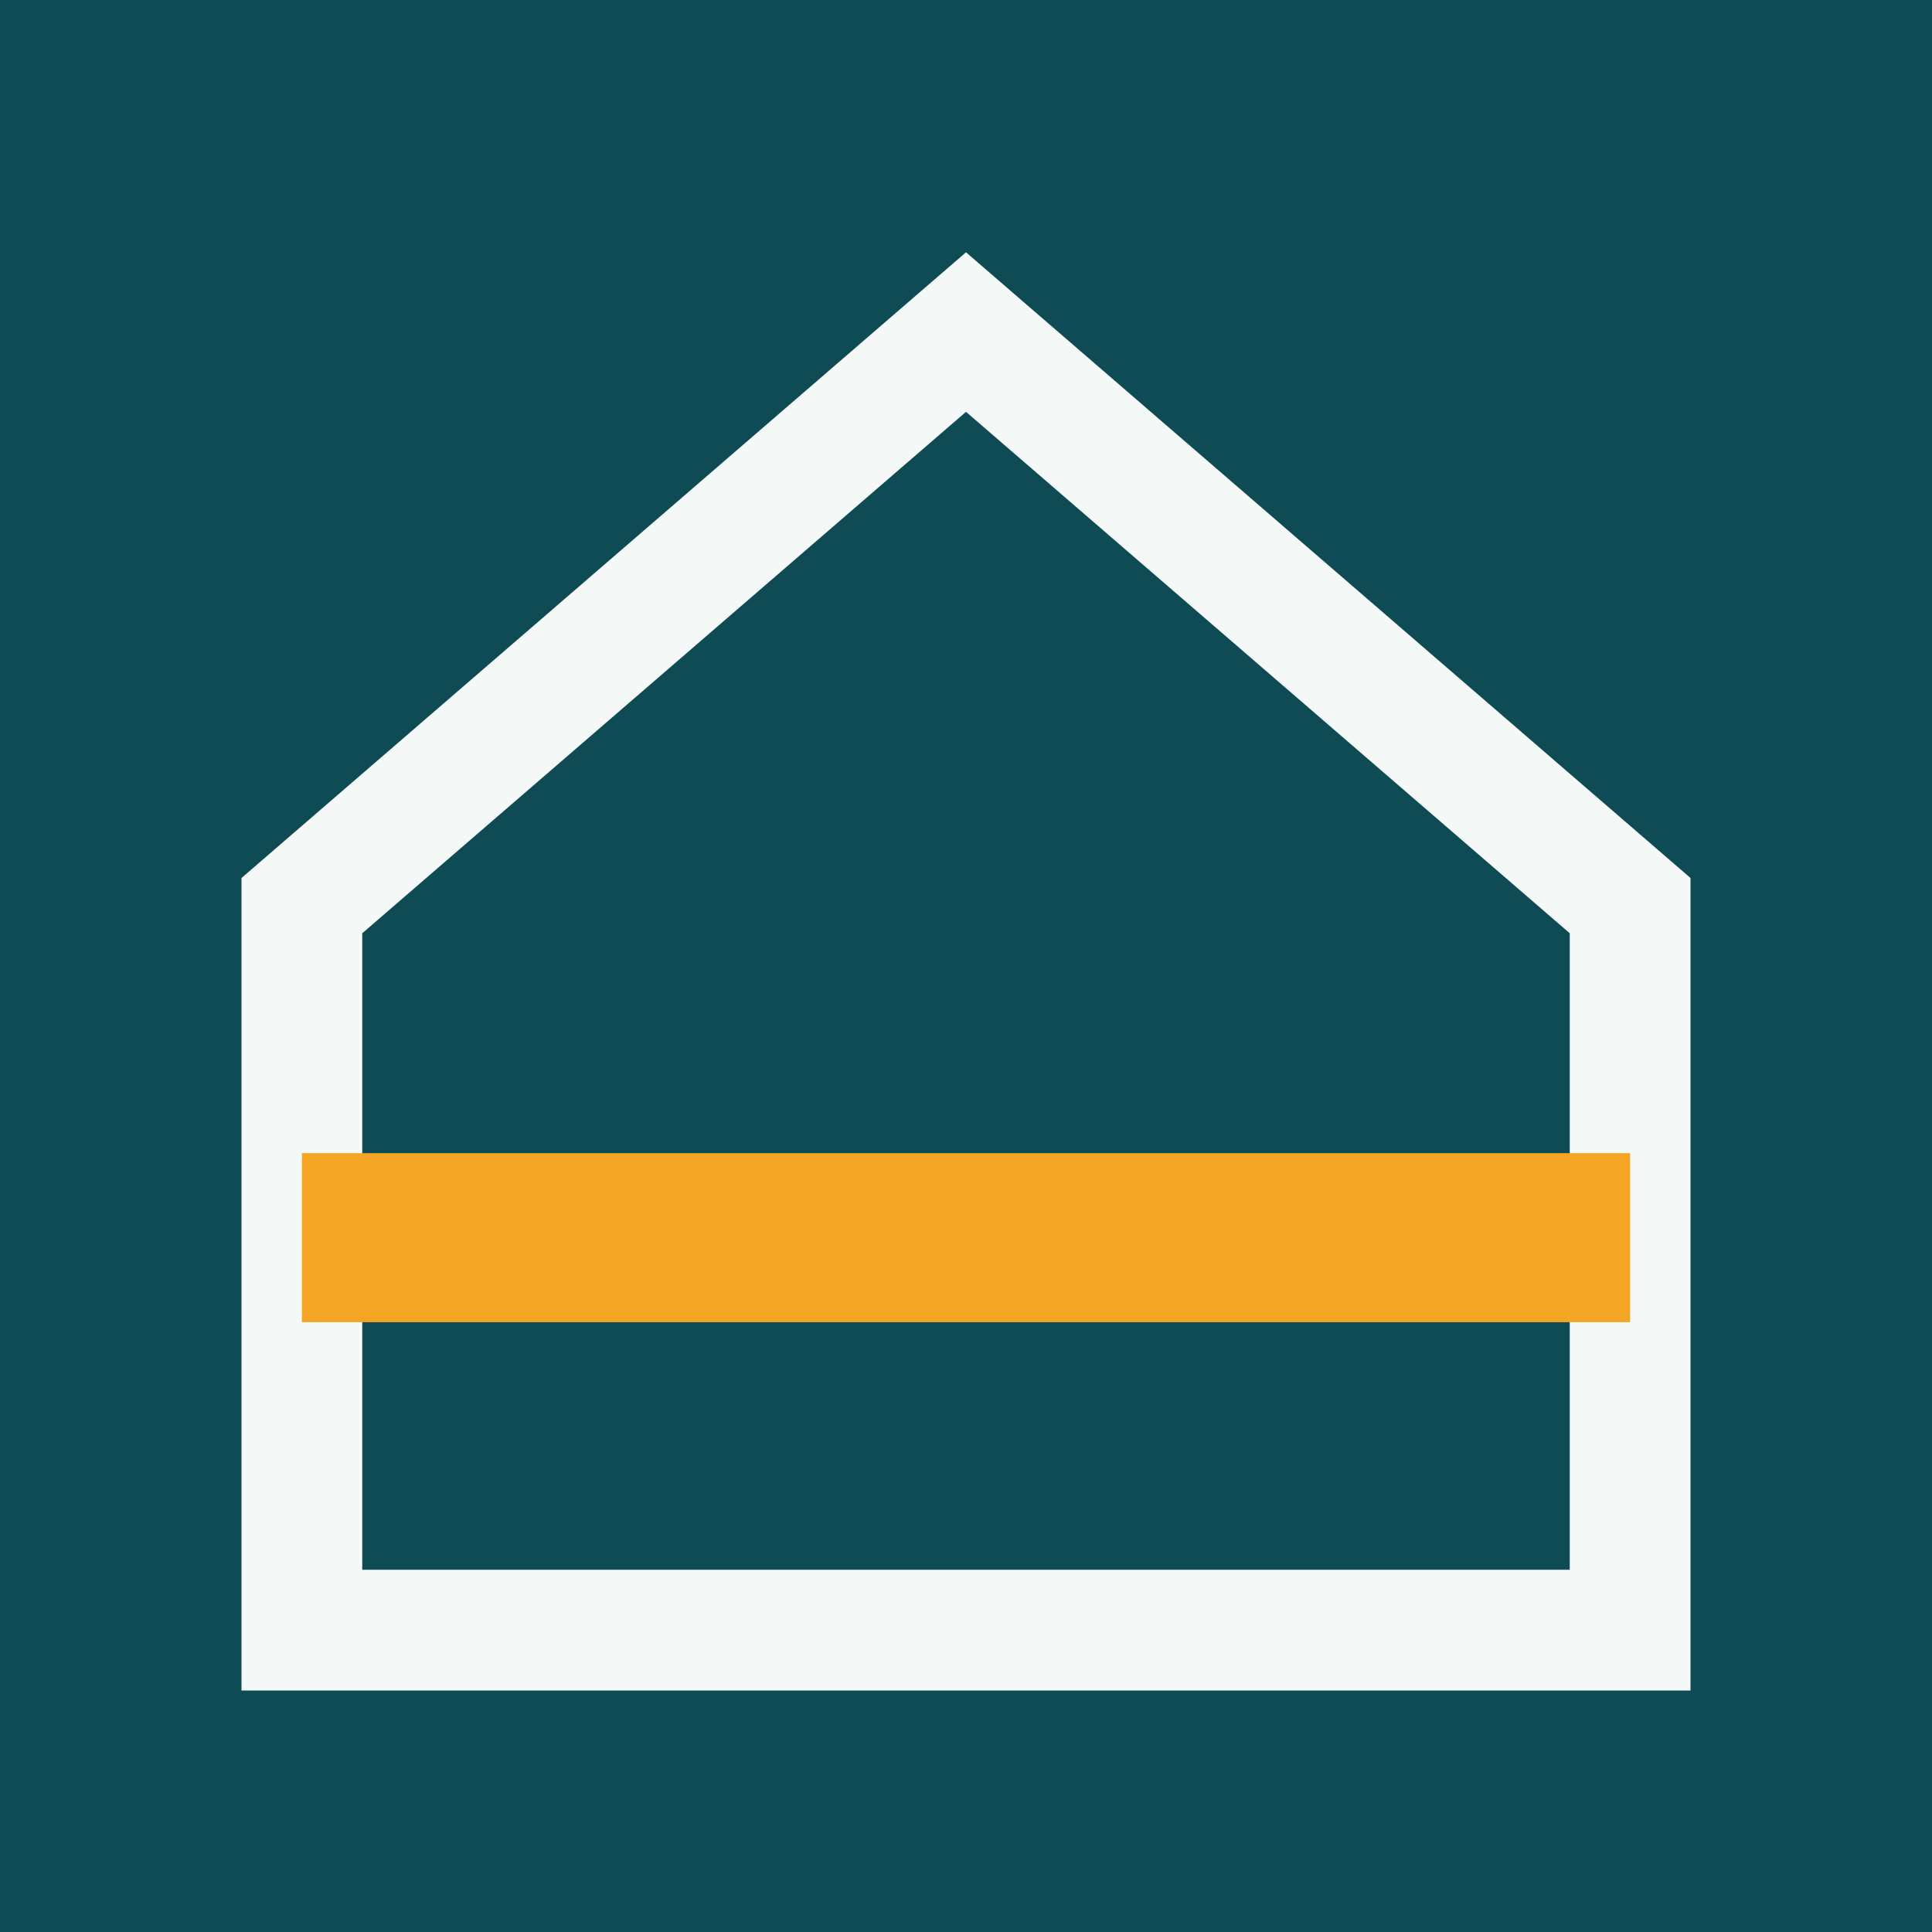
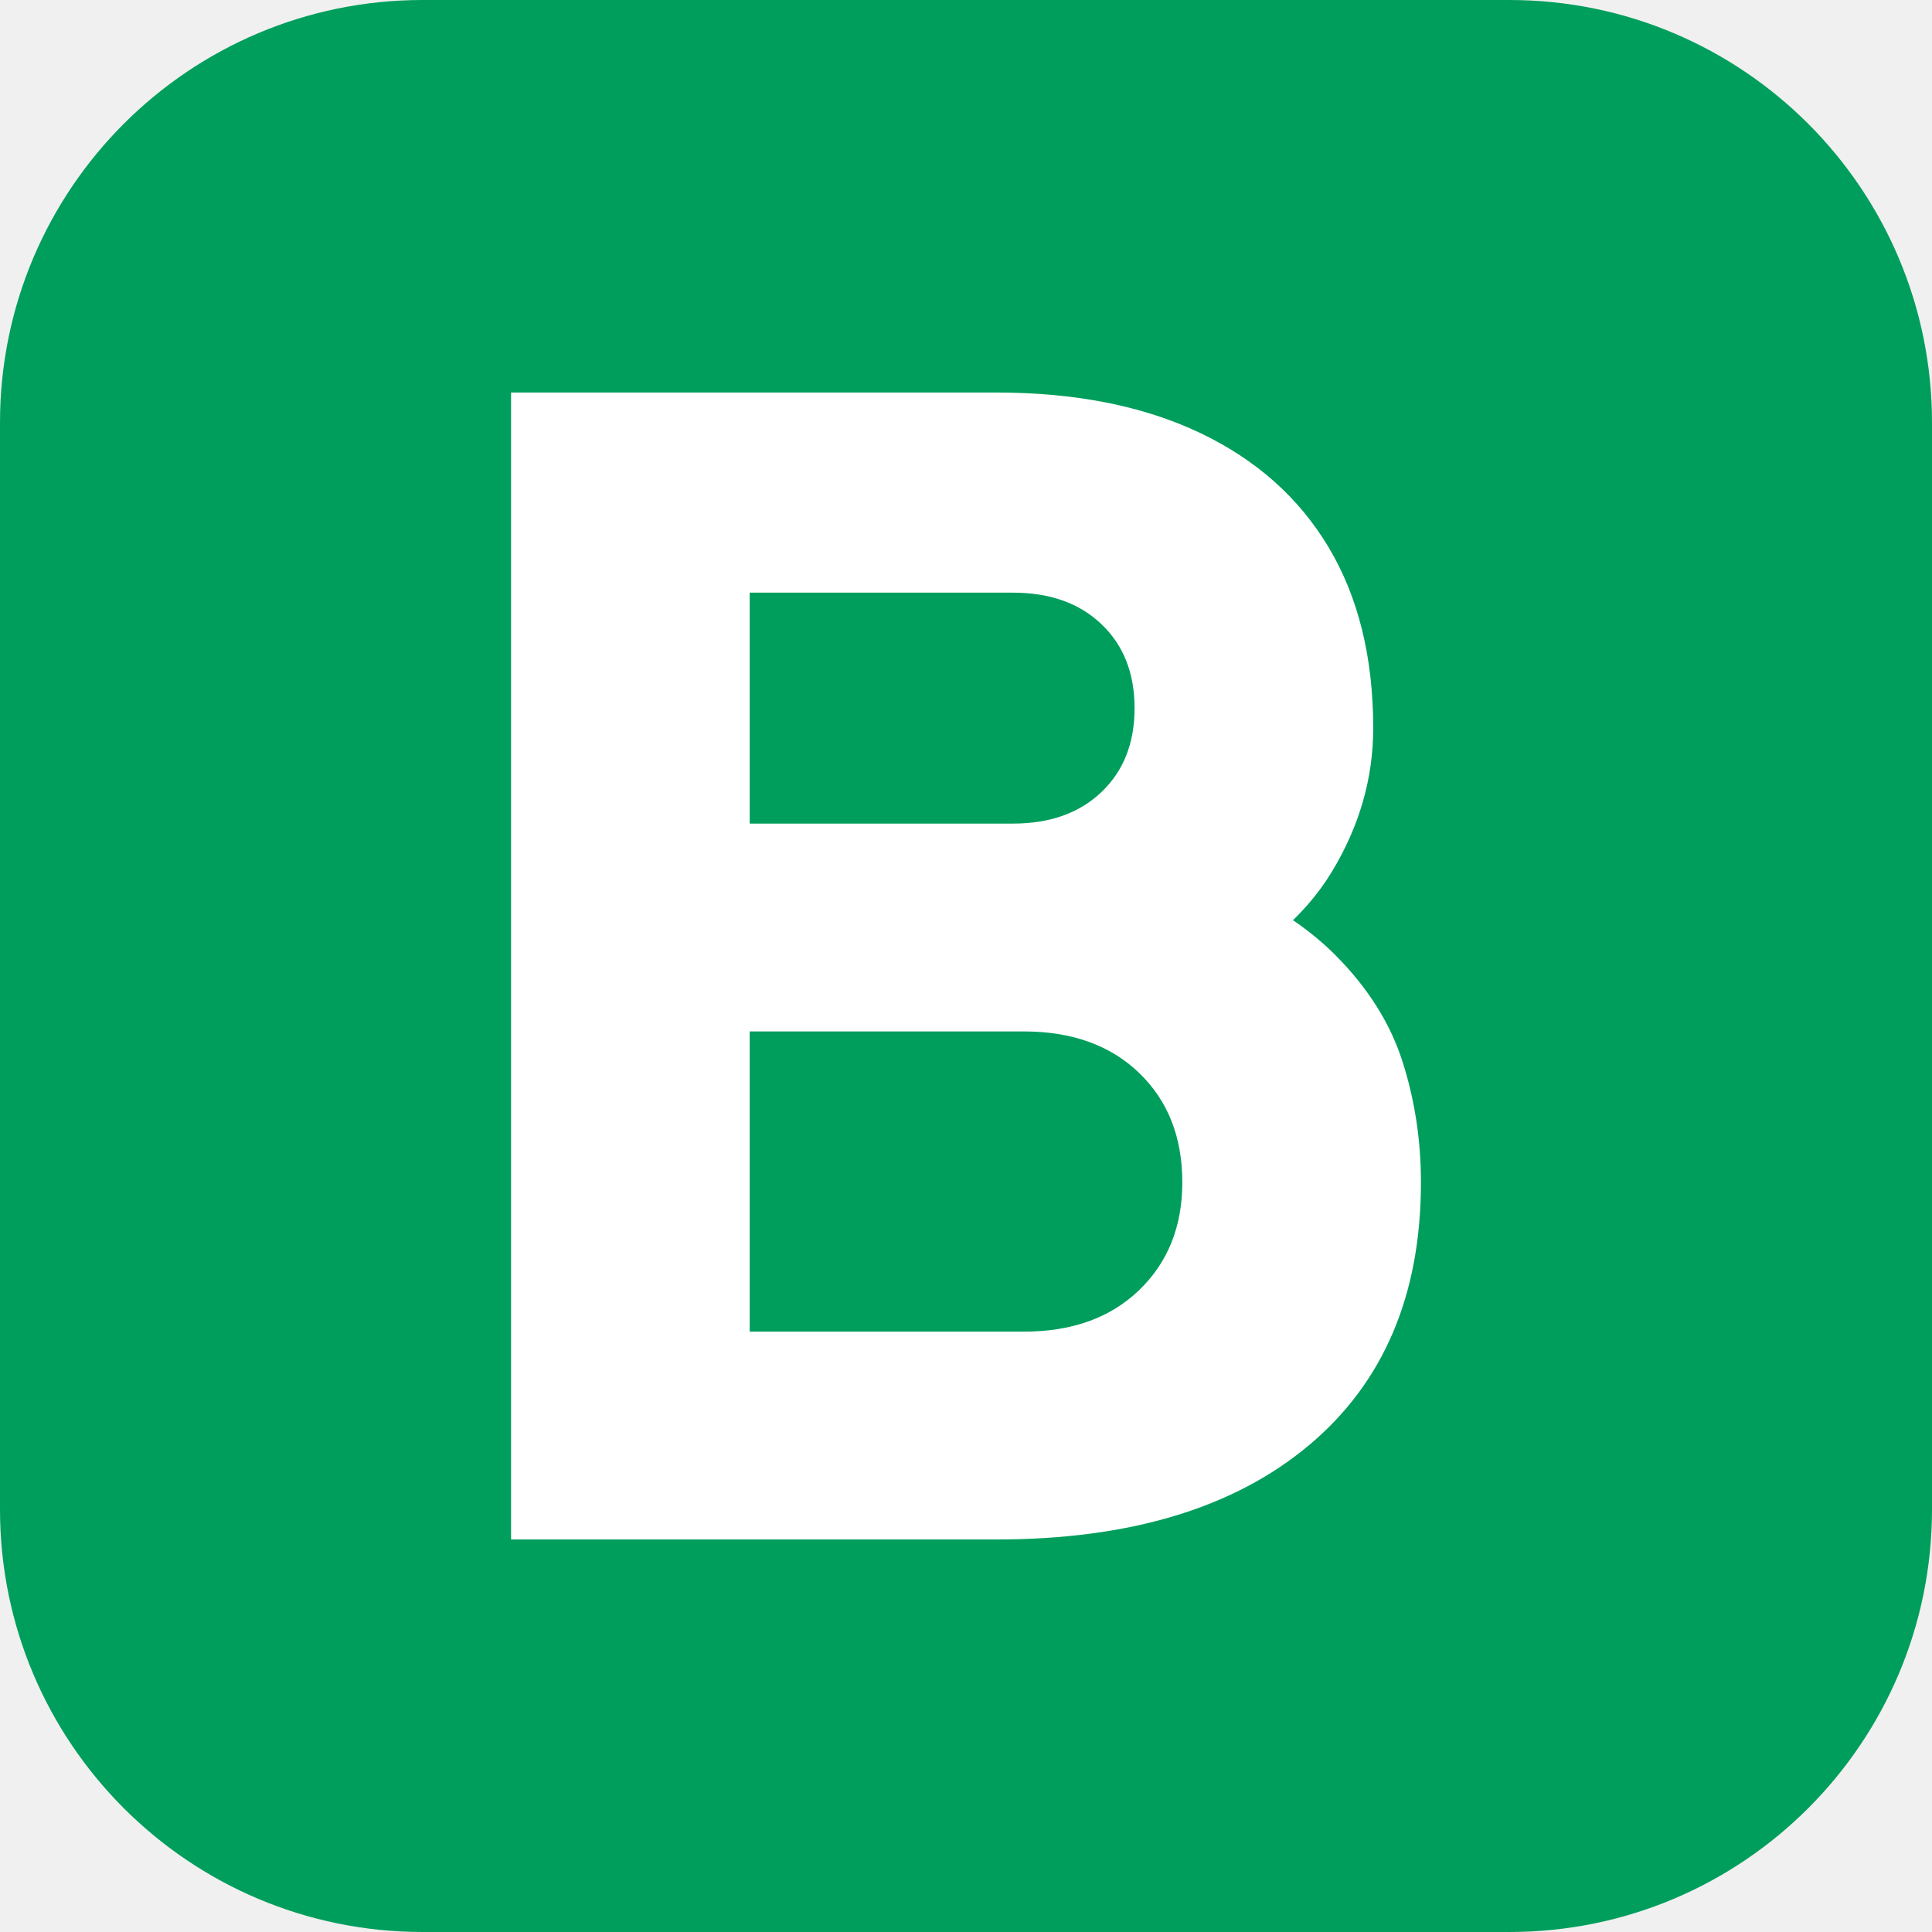
- <svg xmlns="http://www.w3.org/2000/svg" viewBox="0 0 32 32" fill="none">
-   <rect width="32" height="32" fill="#0e4b55" />
-   <path d="M5 15 16 5.5 27 15v12H5z" stroke="#f4f8f7" stroke-width="2" />
-   <path d="M5 20.5h22" stroke="#f5a524" stroke-width="2.8" />
+ <svg xmlns="http://www.w3.org/2000/svg" viewBox="0 0 32 32">
+   <rect width="32" height="32" rx="7" fill="#009e5c" />
+   <path fill="#fff" transform="translate(16 16) scale(0.0255) translate(-361.5 372.5)" d="M66 0L66 -745L381 -745Q458 -745 513 -719Q568 -693 597 -644.5Q626 -596 626 -527Q626 -478 599 -433.5Q572 -389 510 -359L510 -435Q569 -412 601 -380Q633 -348 645 -310.5Q657 -273 657 -232Q657 -122 584 -61Q511 0 381 0ZM221 -135L399 -135Q446 -135 474 -162Q502 -189 502 -232Q502 -276 474 -303Q446 -330 399 -330L221 -330ZM221 -465L392 -465Q428 -465 449.5 -485.5Q471 -506 471 -540Q471 -574 449.5 -594.5Q428 -615 392 -615L221 -615Z" />
</svg>
